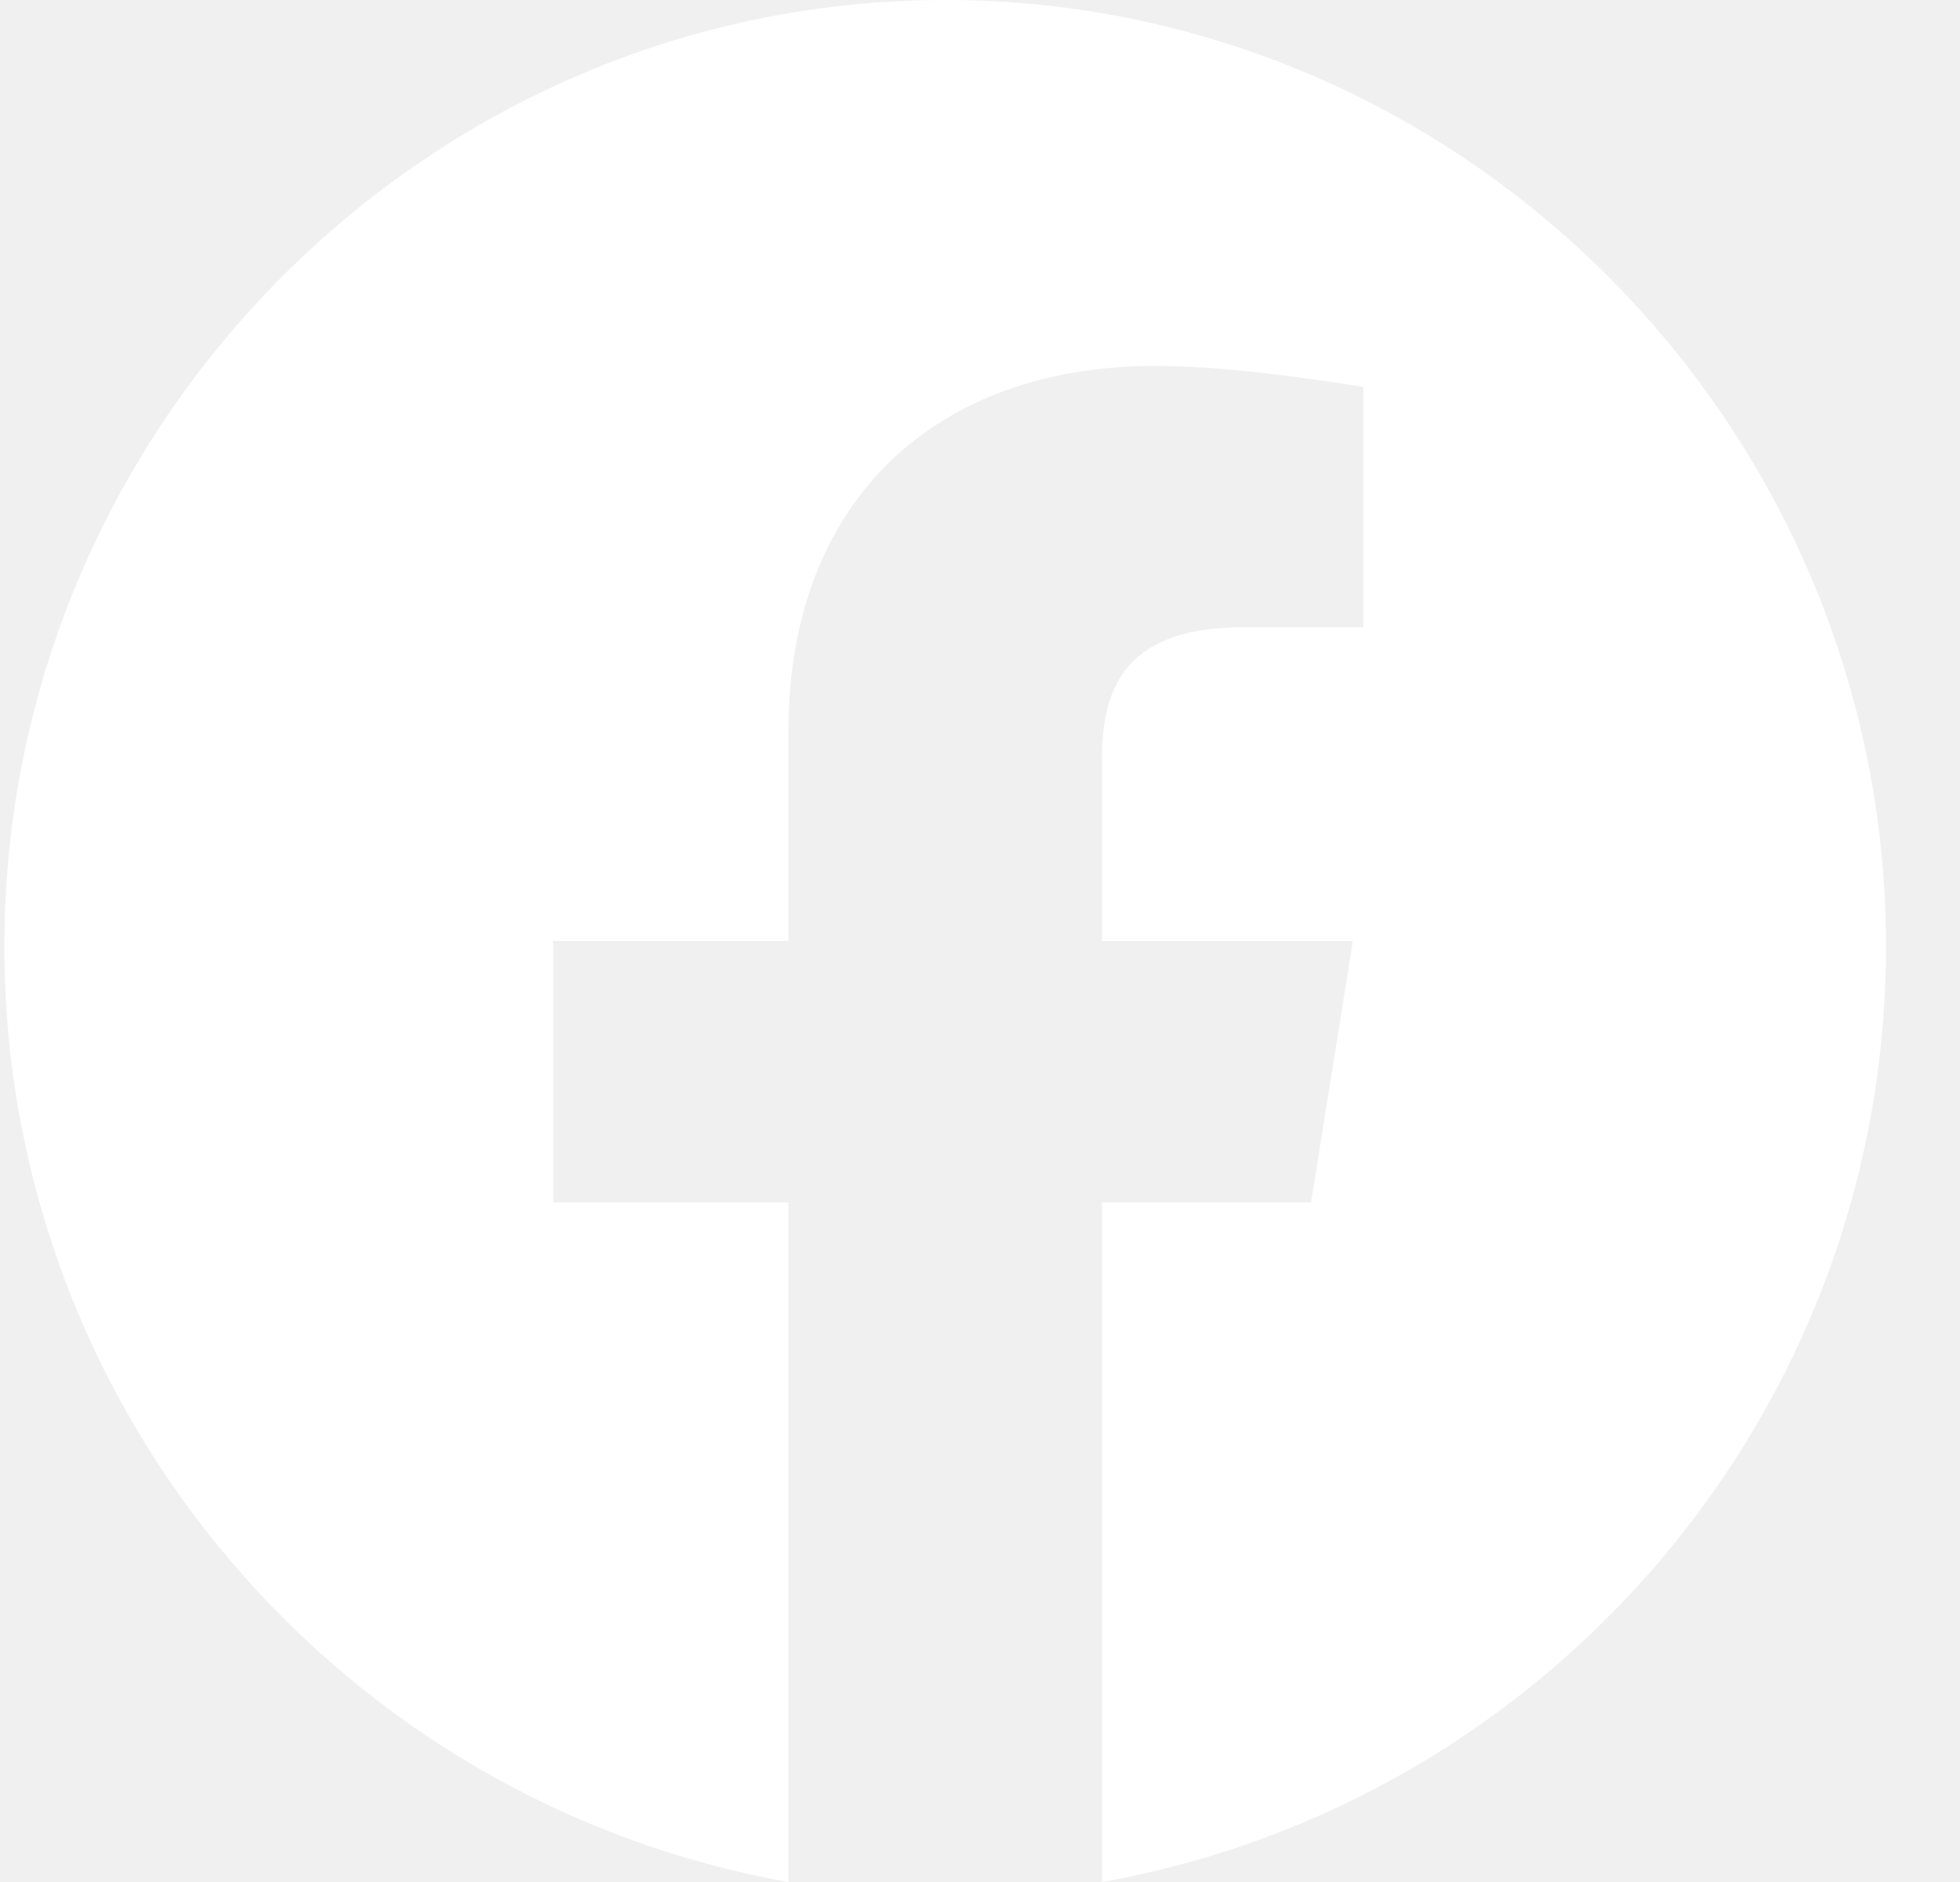
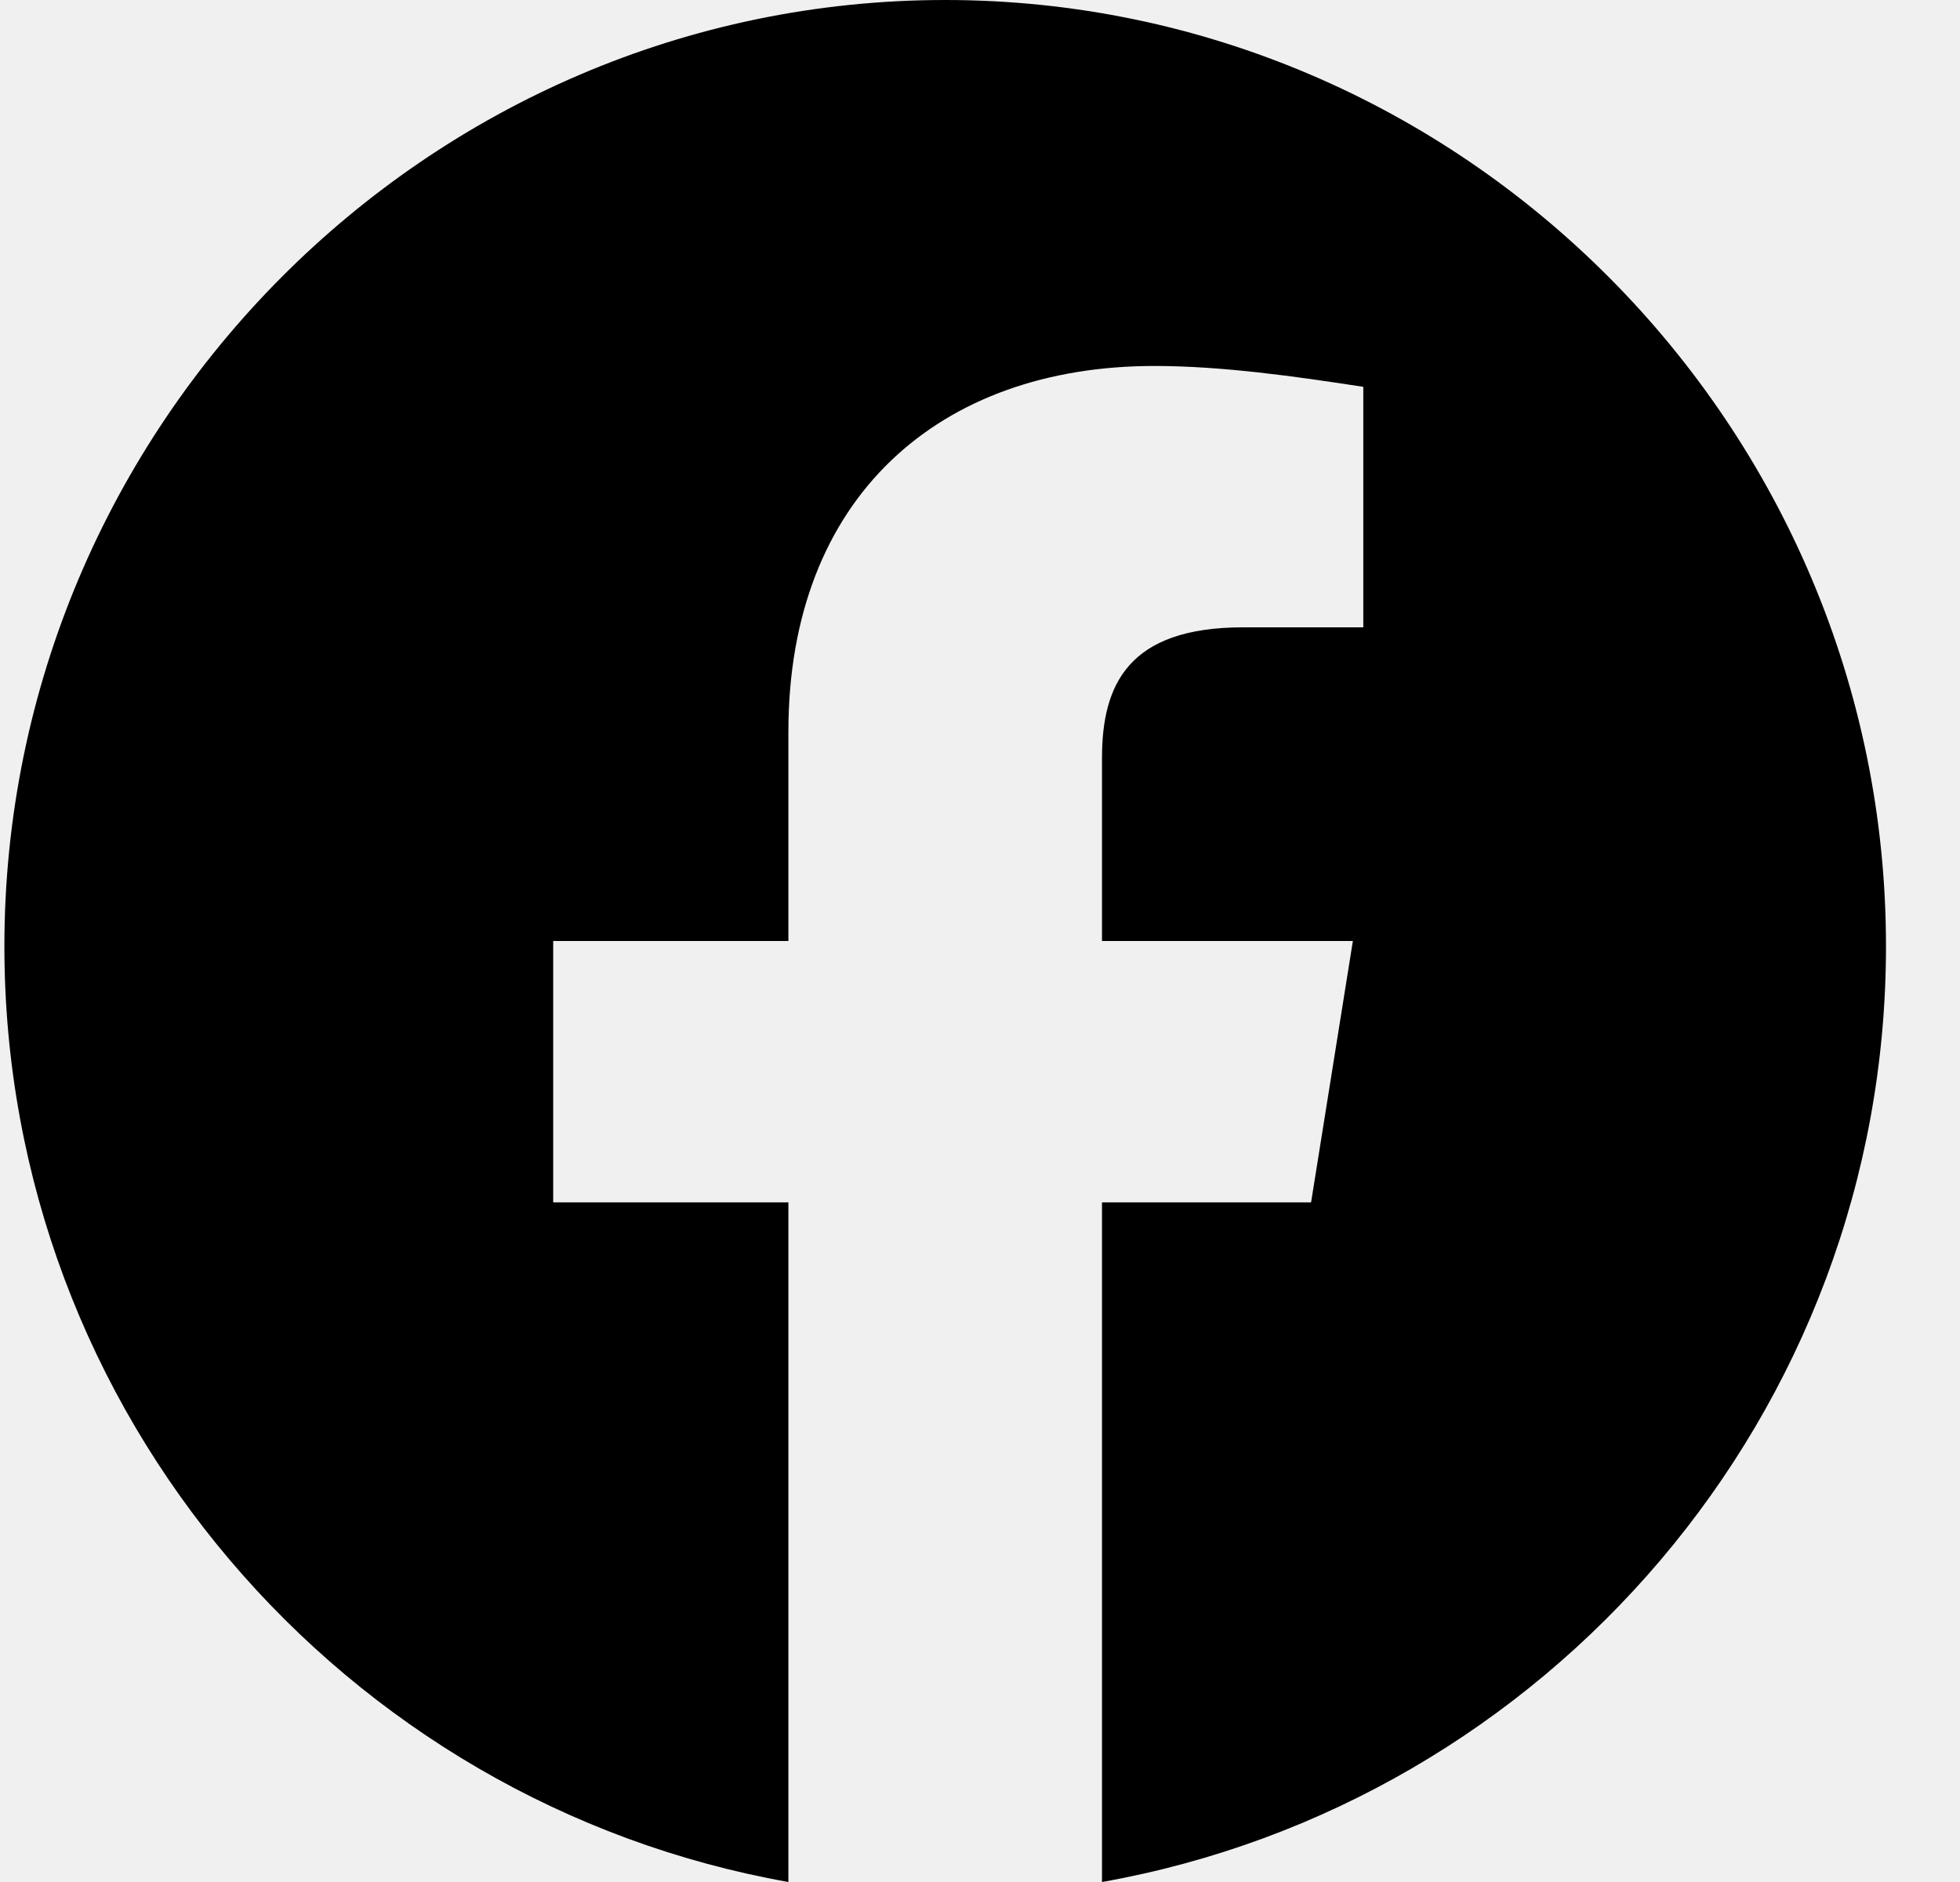
<svg xmlns="http://www.w3.org/2000/svg" width="25" height="24" viewBox="0 0 25 24" fill="none">
  <g clip-path="url(#clip0_25_12)">
-     <path fill-rule="evenodd" clip-rule="evenodd" d="M0.056 12.067C0.056 18.033 4.389 22.994 10.056 24V15.333H7.056V12H10.056V9.333C10.056 6.333 11.989 4.667 14.723 4.667C15.589 4.667 16.523 4.8 17.389 4.933V8H15.856C14.389 8 14.056 8.733 14.056 9.667V12H17.256L16.723 15.333H14.056V24C19.723 22.994 24.056 18.034 24.056 12.067C24.056 5.43 18.656 0 12.056 0C5.456 0 0.056 5.43 0.056 12.067Z" fill="#fff" />
+     <path fill-rule="evenodd" clip-rule="evenodd" d="M0.056 12.067C0.056 18.033 4.389 22.994 10.056 24V15.333H7.056V12H10.056V9.333C10.056 6.333 11.989 4.667 14.723 4.667C15.589 4.667 16.523 4.8 17.389 4.933V8H15.856C14.389 8 14.056 8.733 14.056 9.667V12H17.256L16.723 15.333H14.056V24C19.723 22.994 24.056 18.034 24.056 12.067C24.056 5.43 18.656 0 12.056 0C5.456 0 0.056 5.43 0.056 12.067Z" fill="#000" />
  </g>
  <defs>
    <clipPath id="clip0_25_12">
      <rect width="24" height="24" fill="white" transform="translate(0.0556946)" />
    </clipPath>
  </defs>
</svg>
